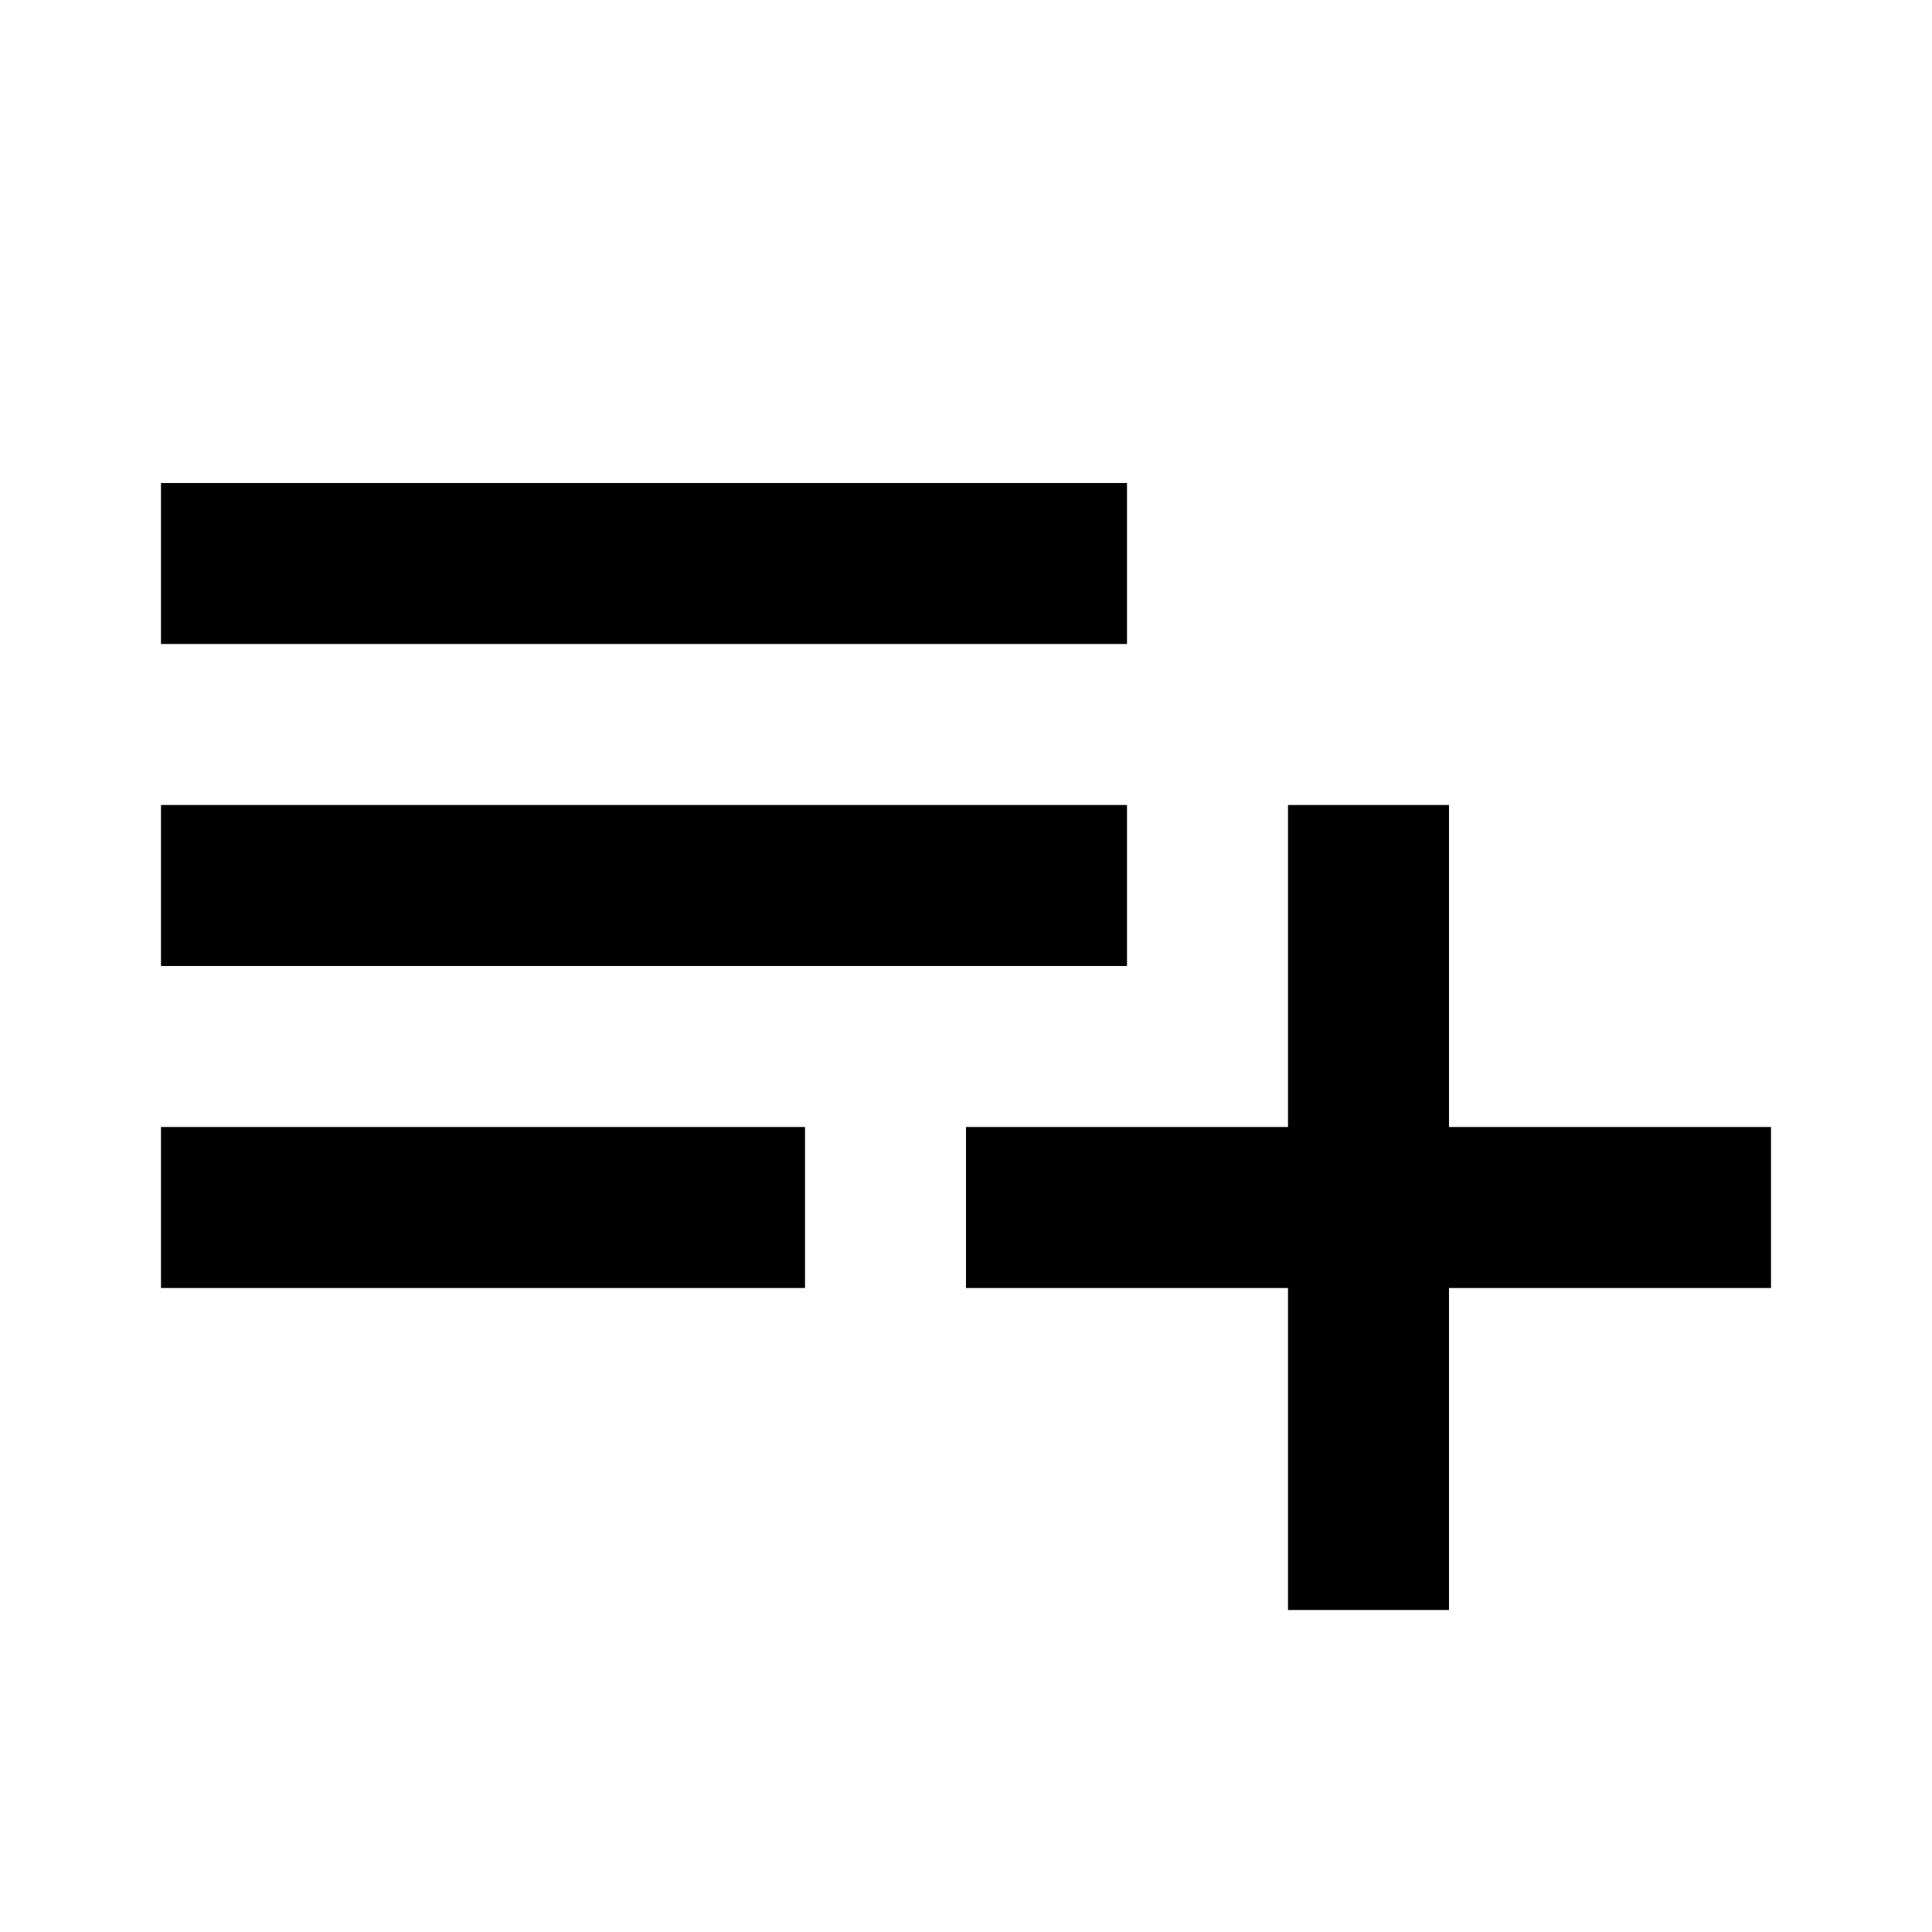
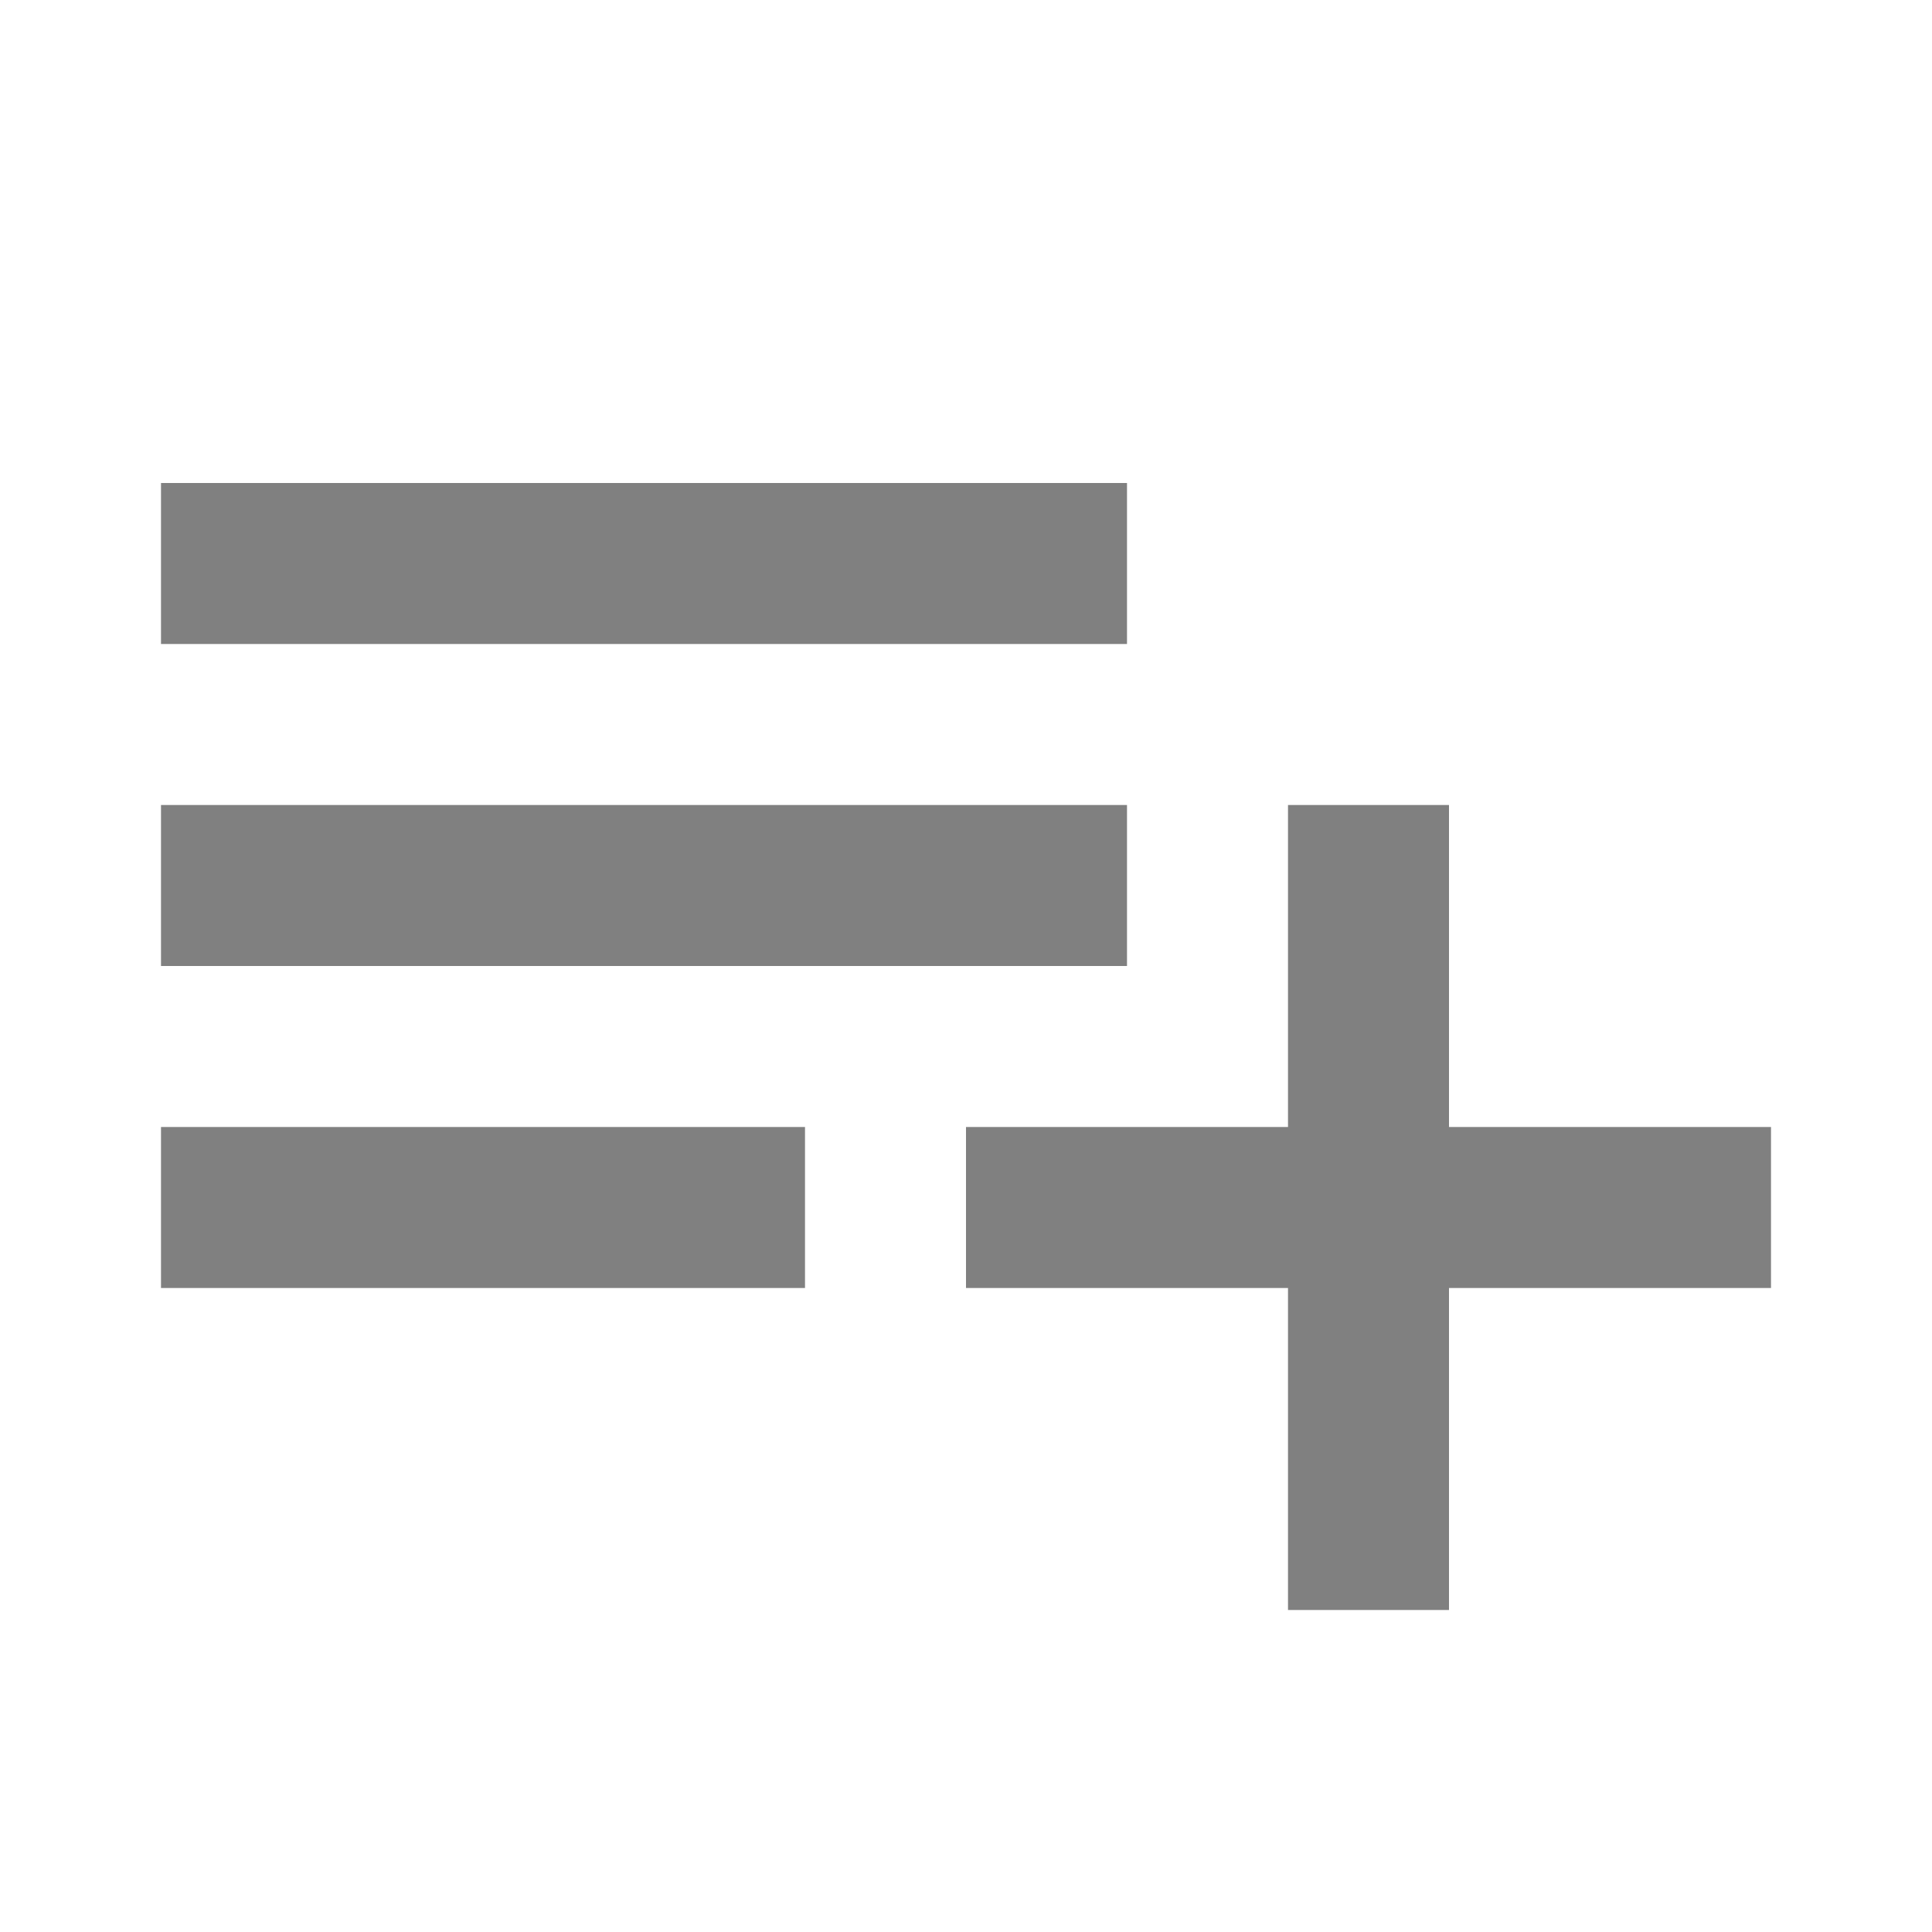
<svg xmlns="http://www.w3.org/2000/svg" viewBox="0 0 24 24" preserveAspectRatio="xMidYMid meet" focusable="false" class="style-scope yt-icon" style="pointer-events: none; display: block; width: 100%; height: 100%;">
  <g class="style-scope yt-icon">
-     <path d="M14 10H2v2h12v-2zm0-4H2v2h12V6zm4 8v-4h-2v4h-4v2h4v4h2v-4h4v-2h-4zM2 16h8v-2H2v2z" class="style-scope yt-icon" />
+     <path style="fill:grey" d="M14 10H2v2h12v-2zm0-4H2v2h12V6zm4 8v-4h-2v4h-4v2h4v4h2v-4h4v-2h-4zM2 16h8v-2H2v2z" class="style-scope yt-icon" />
  </g>
</svg>
